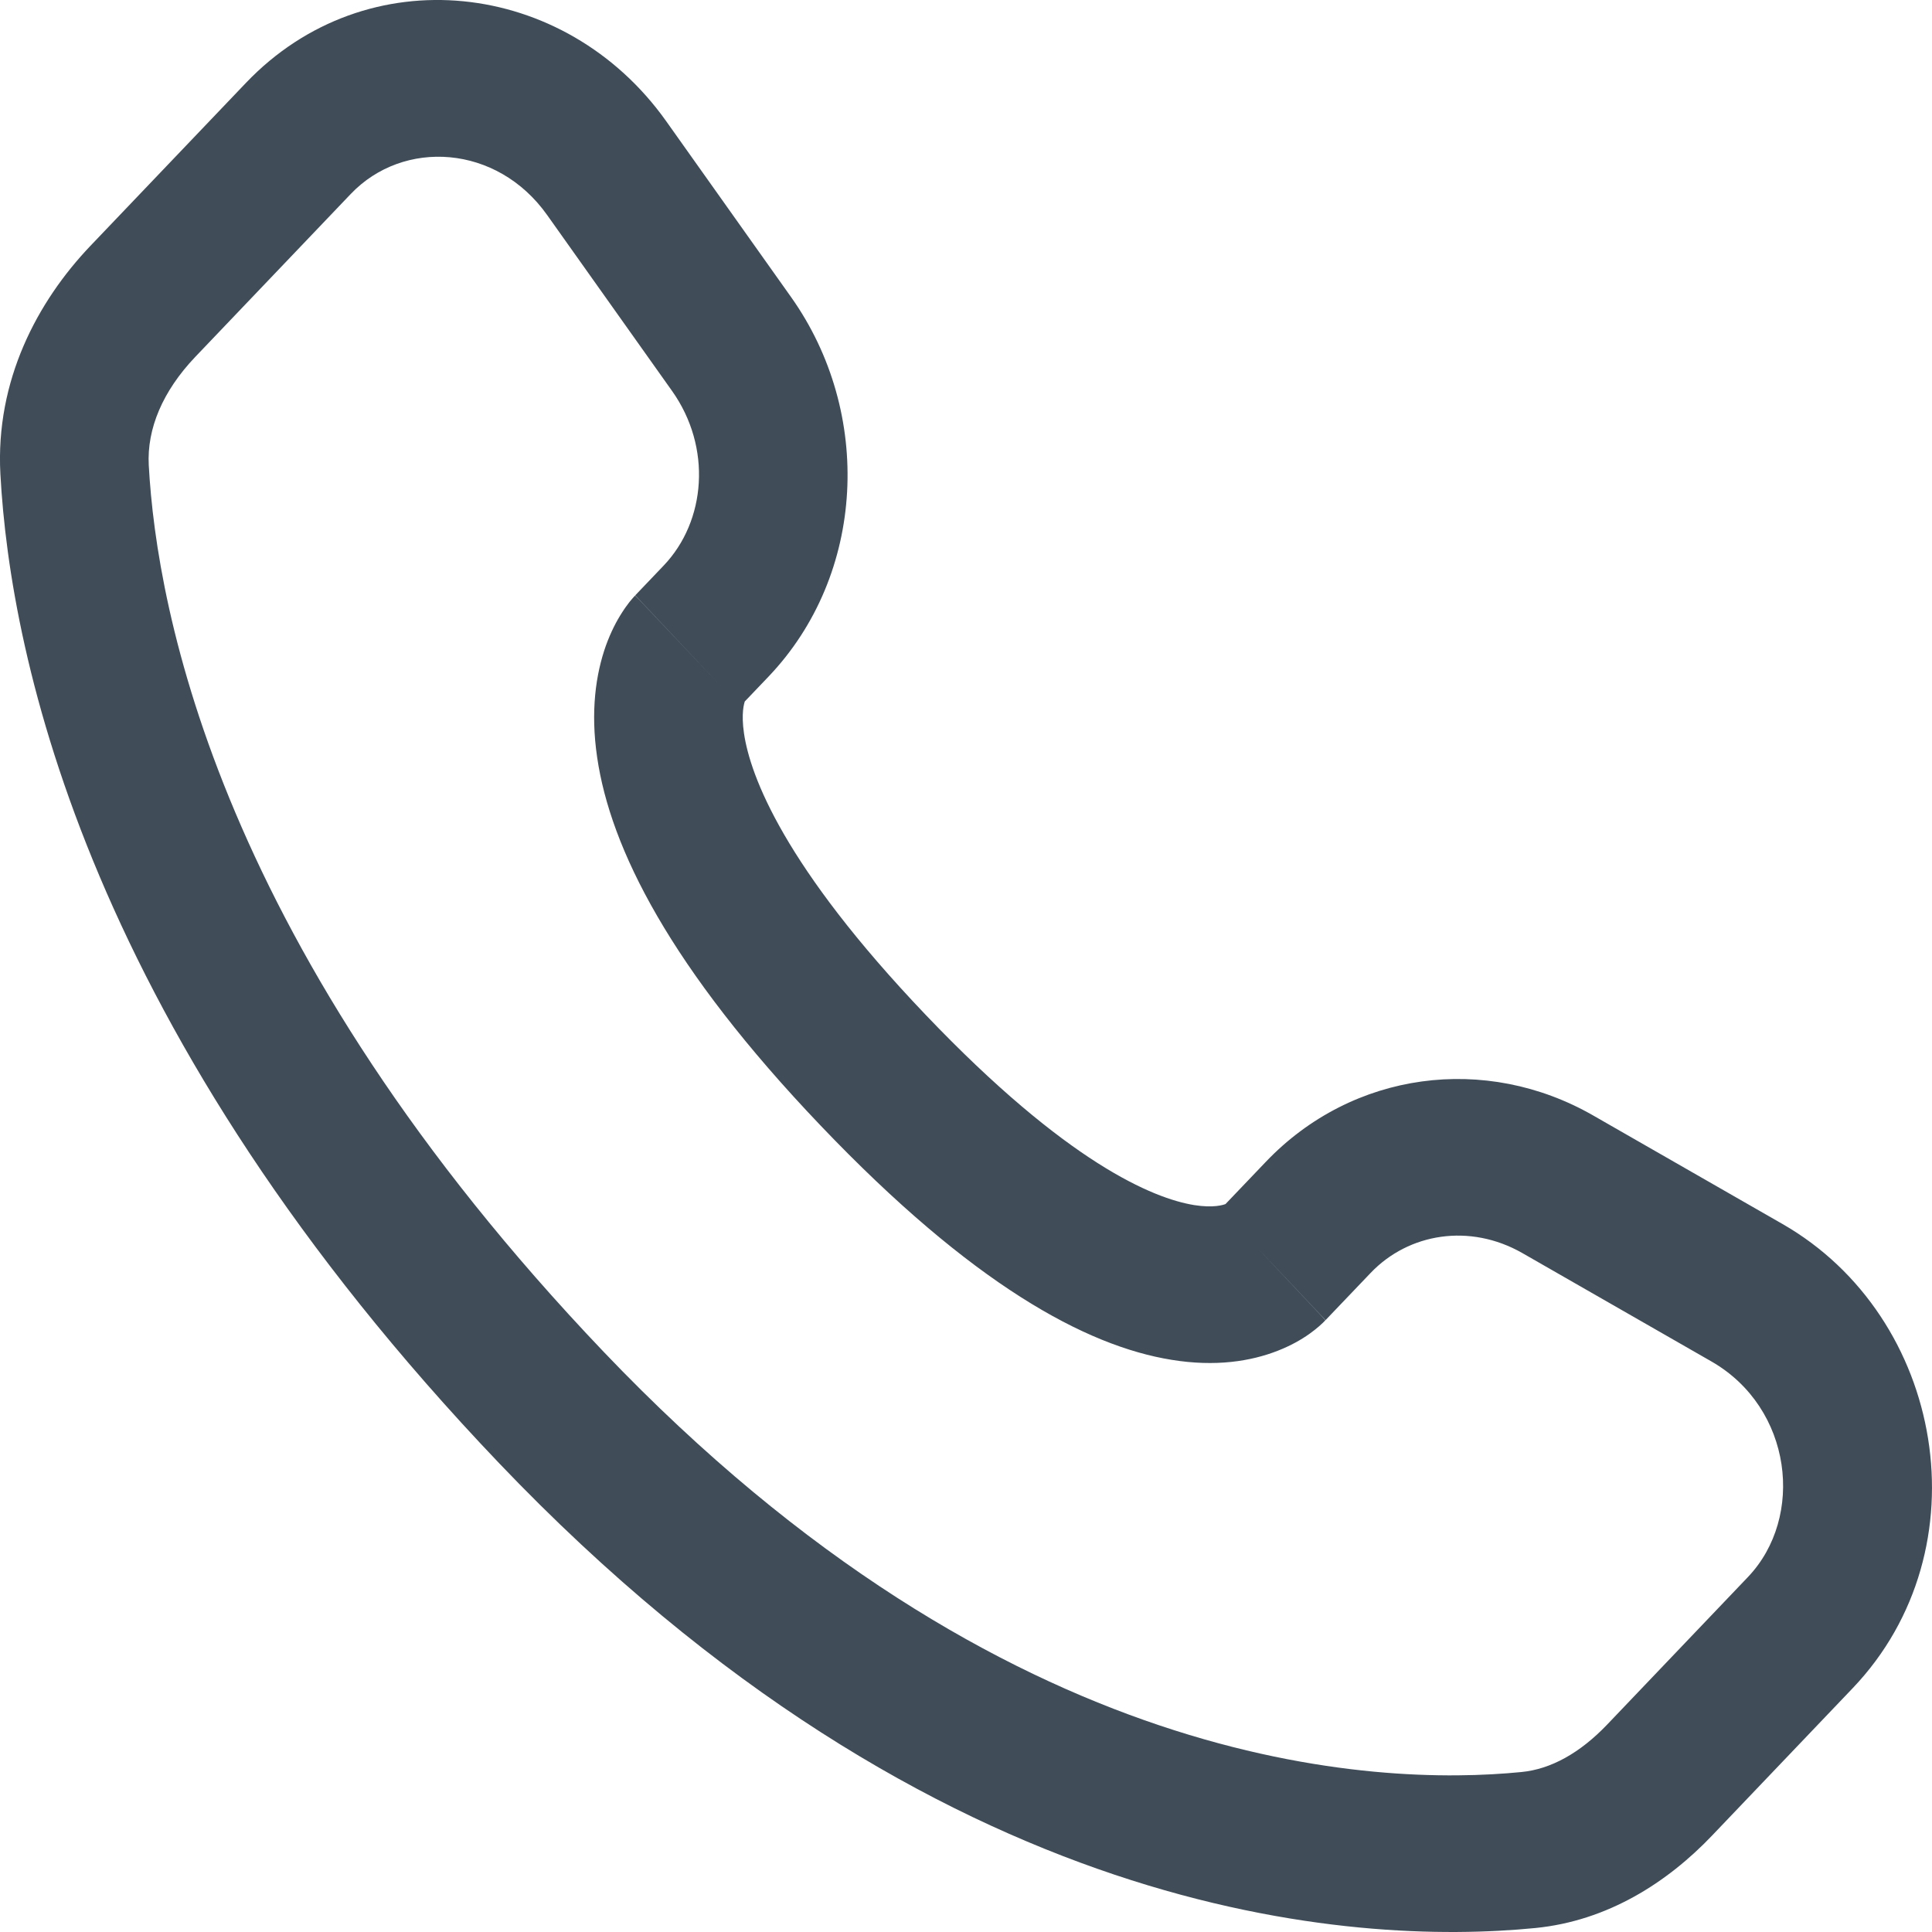
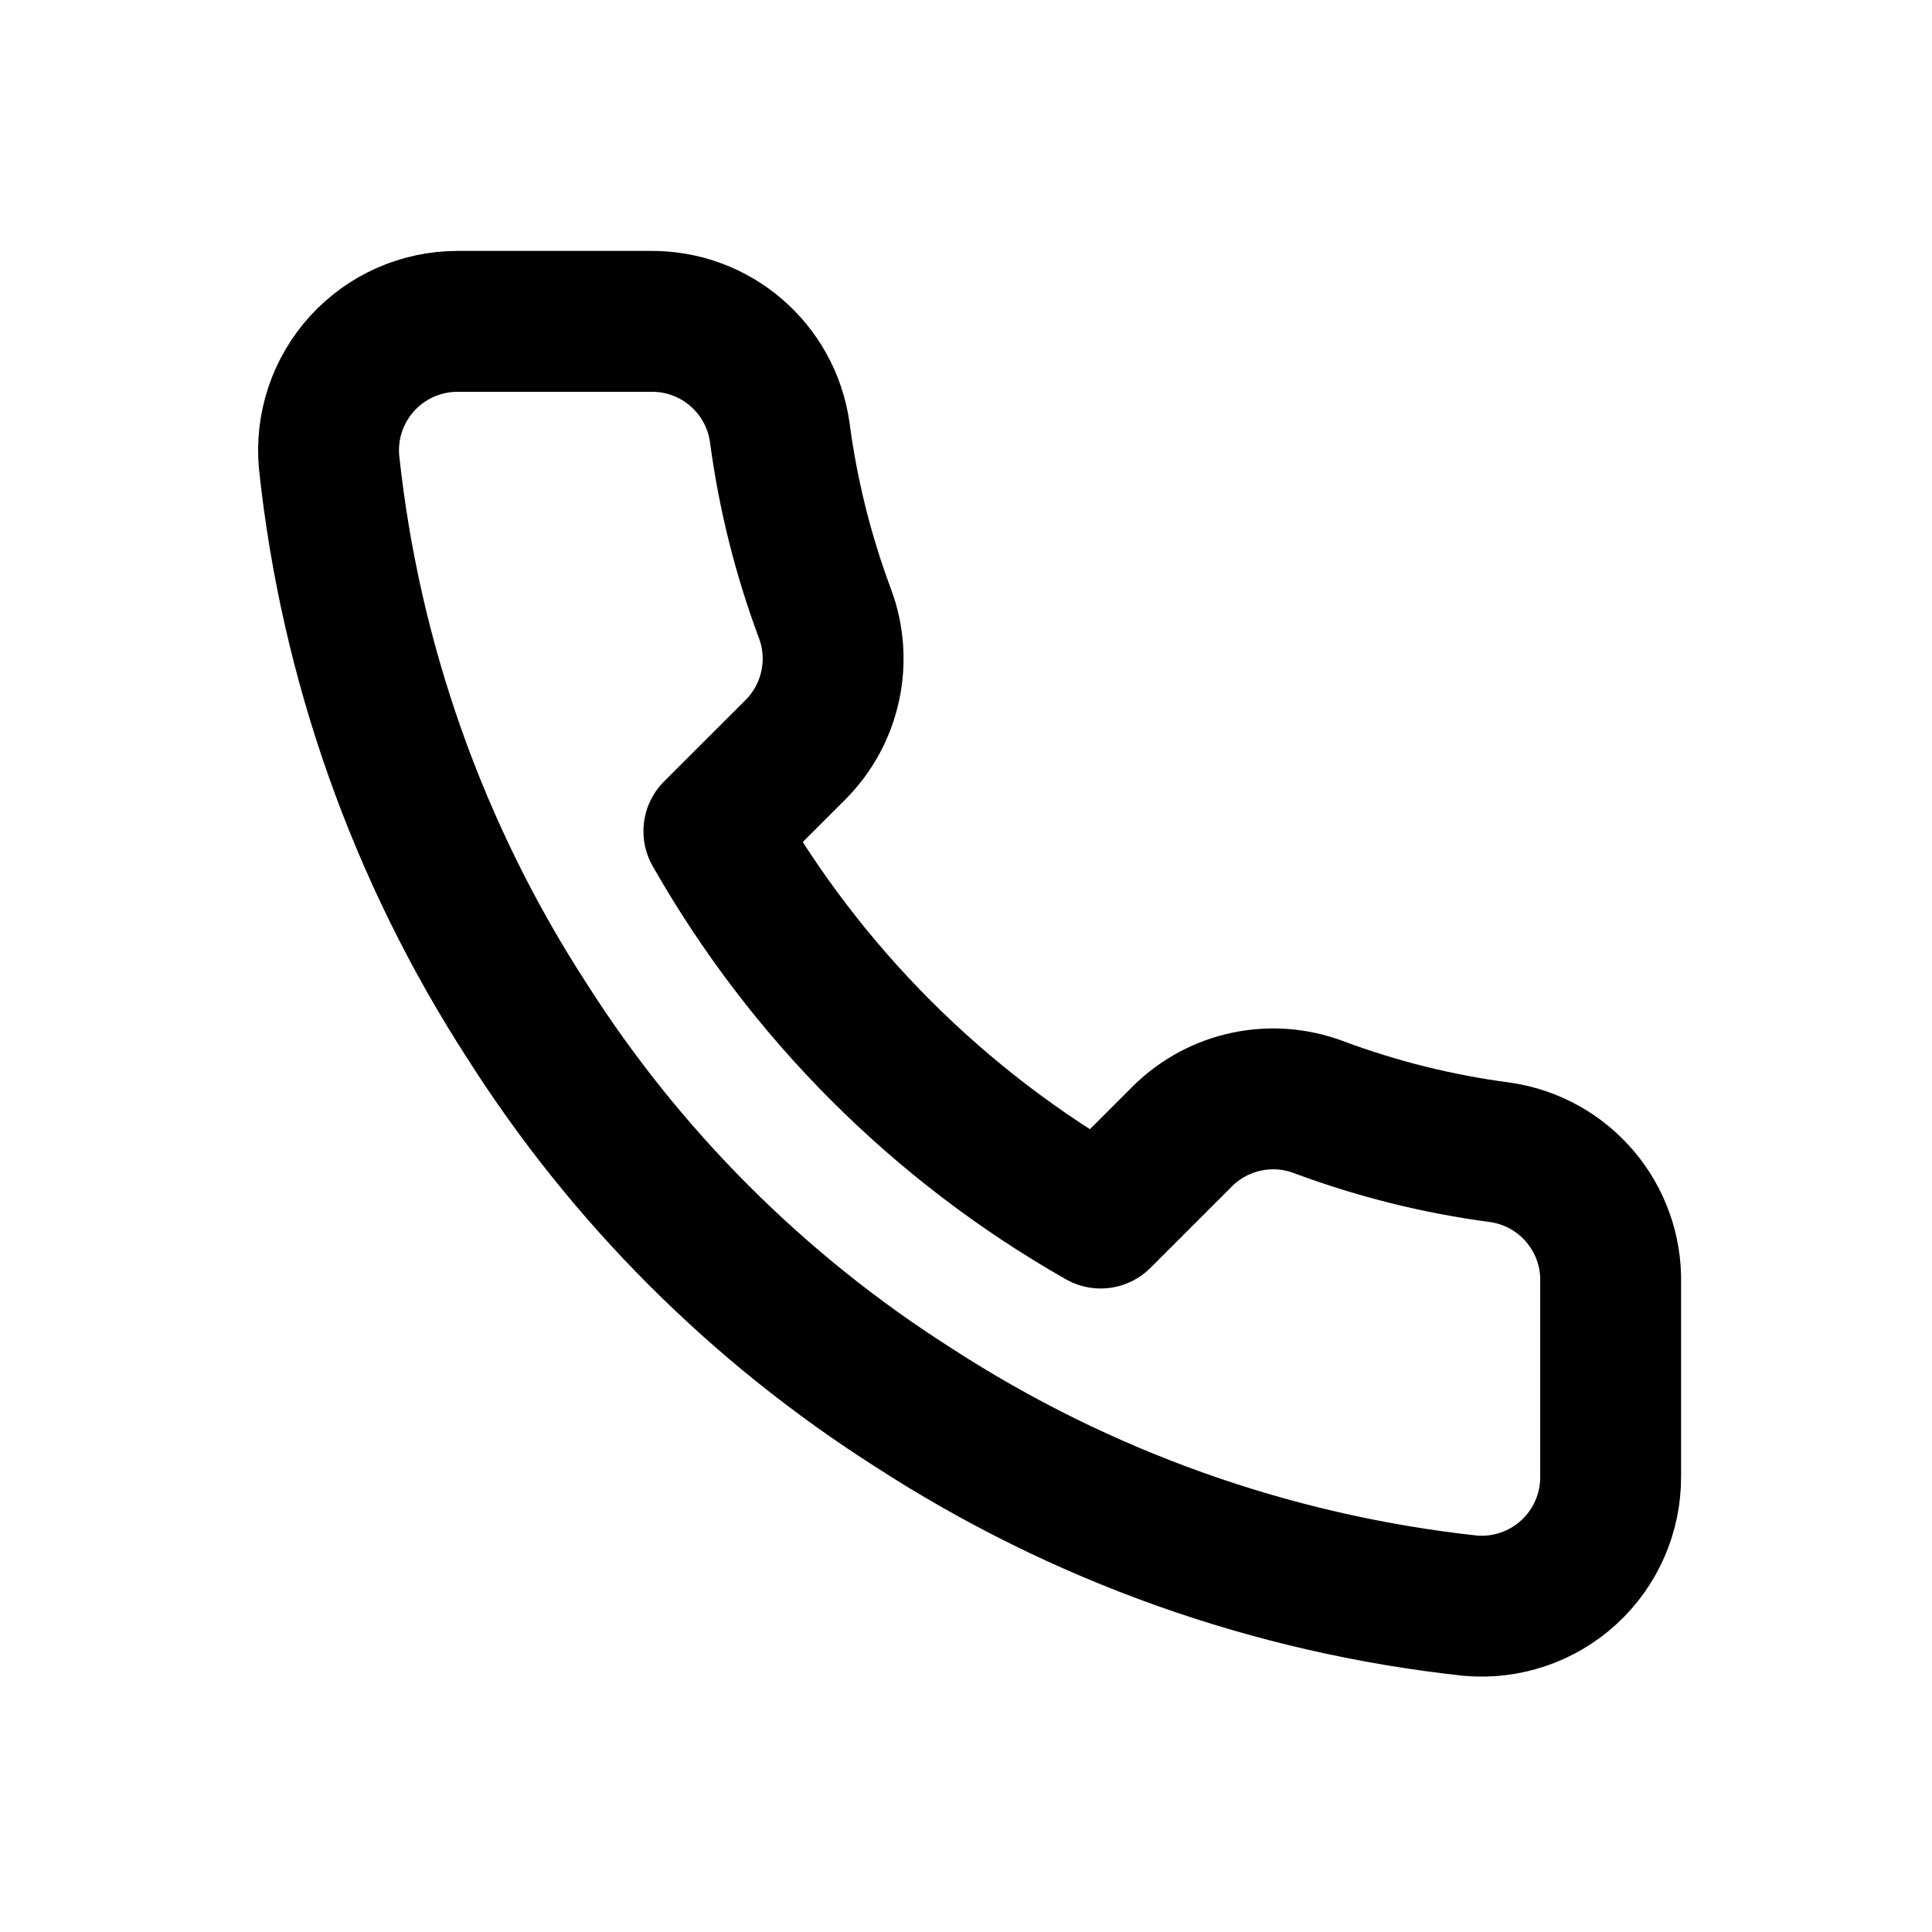
- <svg xmlns="http://www.w3.org/2000/svg" overflow="visible" style="display: block;" width="20" height="20" viewBox="0 0 20 20" fill="none">
-   <path id="phone icon" d="M13.722 13.666L14.189 13.177L13.104 12.027L12.637 12.516L13.722 13.666ZM15.758 12.971L17.717 14.094L18.451 12.67L16.492 11.547L15.758 12.971ZM18.094 16.326L16.637 17.853L17.722 19.003L19.179 17.476L18.094 16.326ZM15.749 18.344C14.262 18.491 10.415 18.36 6.25 13.995L5.165 15.145C9.711 19.909 14.037 20.141 15.892 19.959L15.749 18.344ZM6.25 13.995C2.28 9.833 1.622 6.333 1.54 4.815L0.004 4.907C0.107 6.818 0.922 10.697 5.165 15.145L6.25 13.995ZM7.661 7.313L7.955 7.005L6.87 5.855L6.576 6.163L7.661 7.313ZM8.189 3.075L6.896 1.254L5.664 2.226L6.957 4.047L8.189 3.075ZM2.546 0.858L0.936 2.545L2.021 3.695L3.631 2.008L2.546 0.858ZM7.118 6.738C6.576 6.163 6.575 6.164 6.574 6.165C6.574 6.165 6.573 6.166 6.573 6.167C6.572 6.168 6.571 6.169 6.57 6.17C6.568 6.172 6.566 6.174 6.563 6.177C6.559 6.182 6.554 6.187 6.549 6.193C6.539 6.204 6.529 6.217 6.517 6.231C6.494 6.261 6.467 6.297 6.44 6.34C6.384 6.426 6.324 6.54 6.272 6.684C6.168 6.977 6.111 7.363 6.182 7.842C6.319 8.777 6.931 10.013 8.496 11.653L9.581 10.504C8.116 8.968 7.767 8.033 7.702 7.593C7.671 7.383 7.703 7.28 7.712 7.256C7.717 7.241 7.72 7.239 7.713 7.249C7.71 7.254 7.705 7.262 7.696 7.273C7.692 7.278 7.687 7.284 7.681 7.291C7.678 7.294 7.675 7.298 7.671 7.302C7.67 7.303 7.668 7.305 7.666 7.307C7.665 7.308 7.664 7.309 7.663 7.31C7.663 7.311 7.662 7.312 7.662 7.312C7.661 7.313 7.661 7.313 7.118 6.738ZM8.496 11.653C10.062 13.295 11.24 13.934 12.129 14.077C12.583 14.151 12.949 14.092 13.227 13.983C13.363 13.93 13.472 13.867 13.554 13.809C13.595 13.78 13.629 13.752 13.657 13.728C13.671 13.716 13.683 13.704 13.694 13.694C13.699 13.689 13.704 13.684 13.709 13.679C13.711 13.677 13.713 13.675 13.716 13.672C13.717 13.671 13.718 13.67 13.719 13.669C13.719 13.669 13.72 13.668 13.72 13.668C13.721 13.667 13.722 13.666 13.179 13.091C12.637 12.516 12.638 12.515 12.638 12.515C12.639 12.514 12.639 12.514 12.64 12.513C12.641 12.512 12.642 12.511 12.643 12.51C12.645 12.508 12.646 12.507 12.648 12.505C12.652 12.501 12.655 12.498 12.658 12.495C12.665 12.489 12.67 12.483 12.675 12.479C12.685 12.47 12.693 12.465 12.698 12.461C12.707 12.455 12.705 12.458 12.69 12.463C12.665 12.473 12.564 12.507 12.362 12.475C11.938 12.406 11.045 12.039 9.581 10.504L8.496 11.653ZM6.896 1.254C5.85 -0.218 3.795 -0.451 2.546 0.858L3.631 2.008C4.176 1.436 5.145 1.494 5.664 2.226L6.896 1.254ZM1.54 4.815C1.52 4.44 1.683 4.05 2.021 3.695L0.936 2.545C0.385 3.123 -0.048 3.94 0.004 4.907L1.54 4.815ZM16.637 17.853C16.355 18.148 16.053 18.315 15.749 18.344L15.892 19.959C16.645 19.885 17.263 19.484 17.722 19.003L16.637 17.853ZM7.955 7.005C8.964 5.947 9.039 4.273 8.189 3.075L6.957 4.047C7.371 4.63 7.31 5.394 6.87 5.855L7.955 7.005ZM17.717 14.094C18.555 14.575 18.686 15.705 18.094 16.326L19.179 17.476C20.553 16.035 20.129 13.631 18.451 12.67L17.717 14.094ZM14.189 13.177C14.583 12.764 15.216 12.662 15.758 12.971L16.492 11.547C15.381 10.91 14.002 11.086 13.104 12.027L14.189 13.177Z" fill="#404D59" />
+ <svg xmlns="http://www.w3.org/2000/svg" width="24" height="24" viewBox="0 0 24 24" fill="none" stroke="currentColor" stroke-width="1.75" stroke-linecap="round" stroke-linejoin="round">
+   <path d="M20.008 15.942v2.402a1.602 1.602 0 0 1-1.746 1.602 15.848 15.848 0 0 1-6.911-2.459 15.616 15.616 0 0 1-4.805-4.805A15.848 15.848 0 0 1 4.088 5.74 1.602 1.602 0 0 1 5.682 3.992h2.402a1.602 1.602 0 0 1 1.602 1.377 10.282 10.282 0 0 0 .561 2.25 1.602 1.602 0 0 1-.361 1.69L8.868 10.326a12.813 12.813 0 0 0 4.805 4.805l1.017-1.017a1.602 1.602 0 0 1 1.69-.361 10.282 10.282 0 0 0 2.25.561A1.602 1.602 0 0 1 20.008 15.942z" />
</svg>
